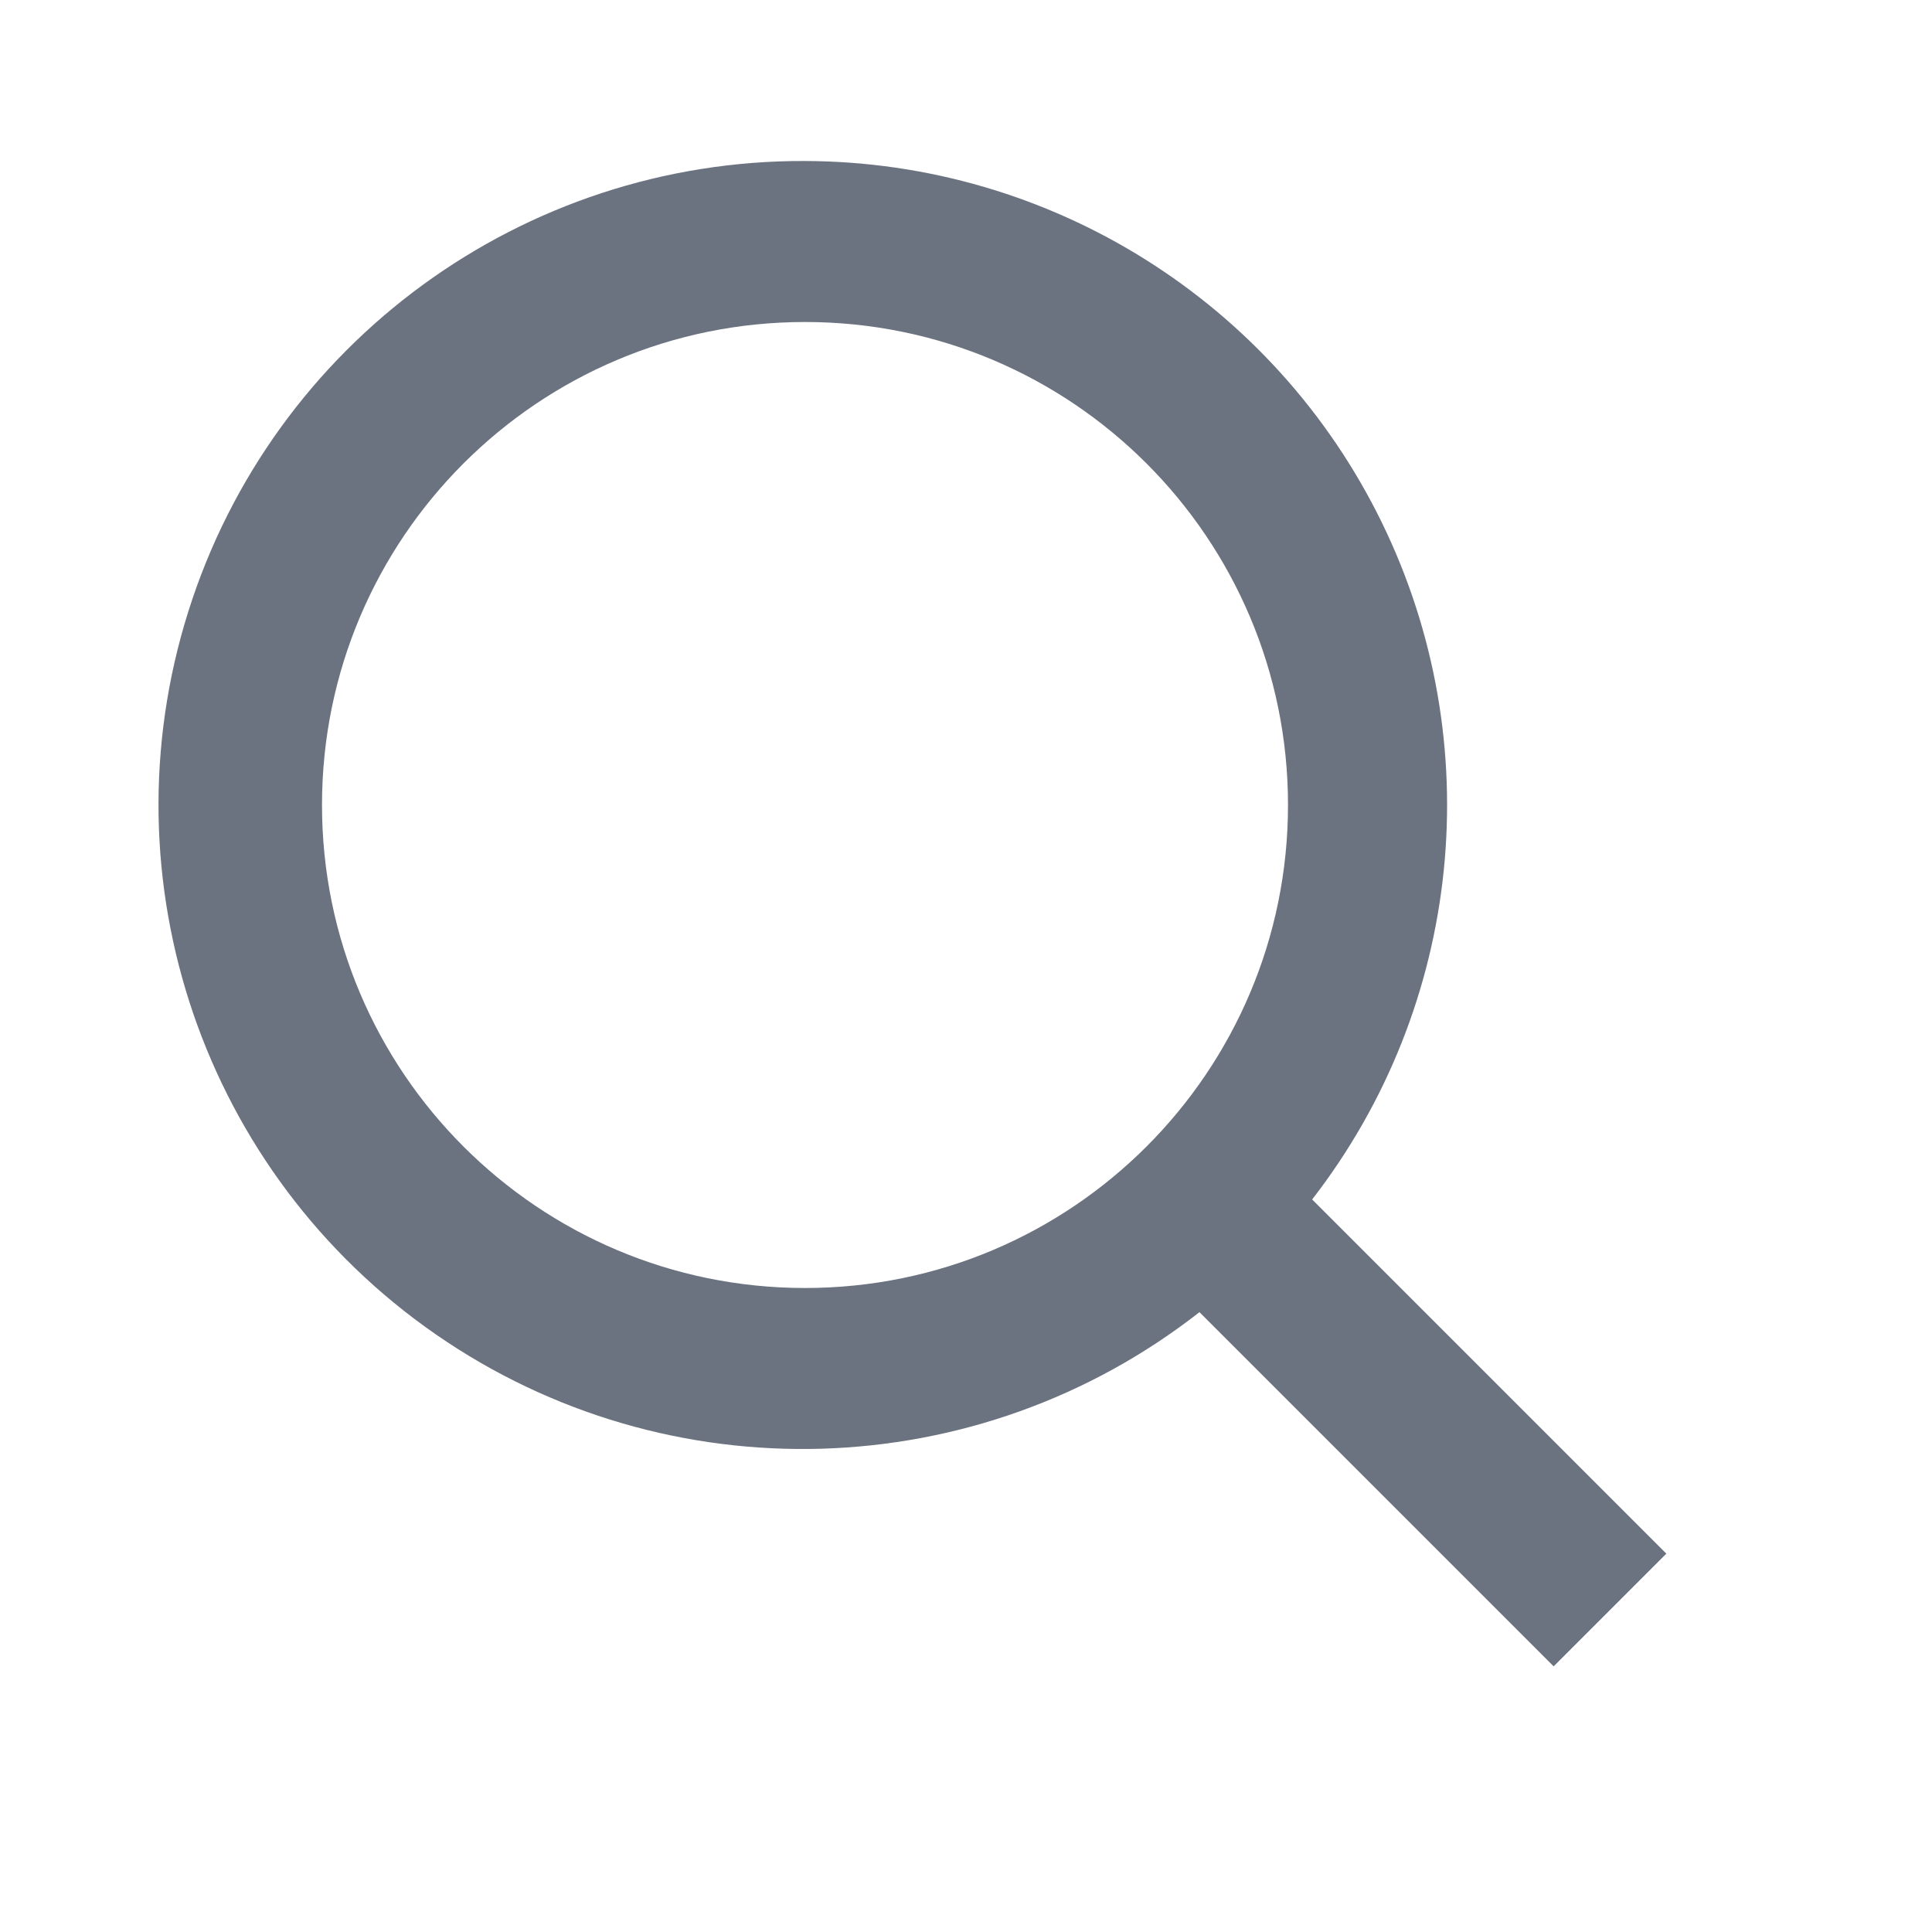
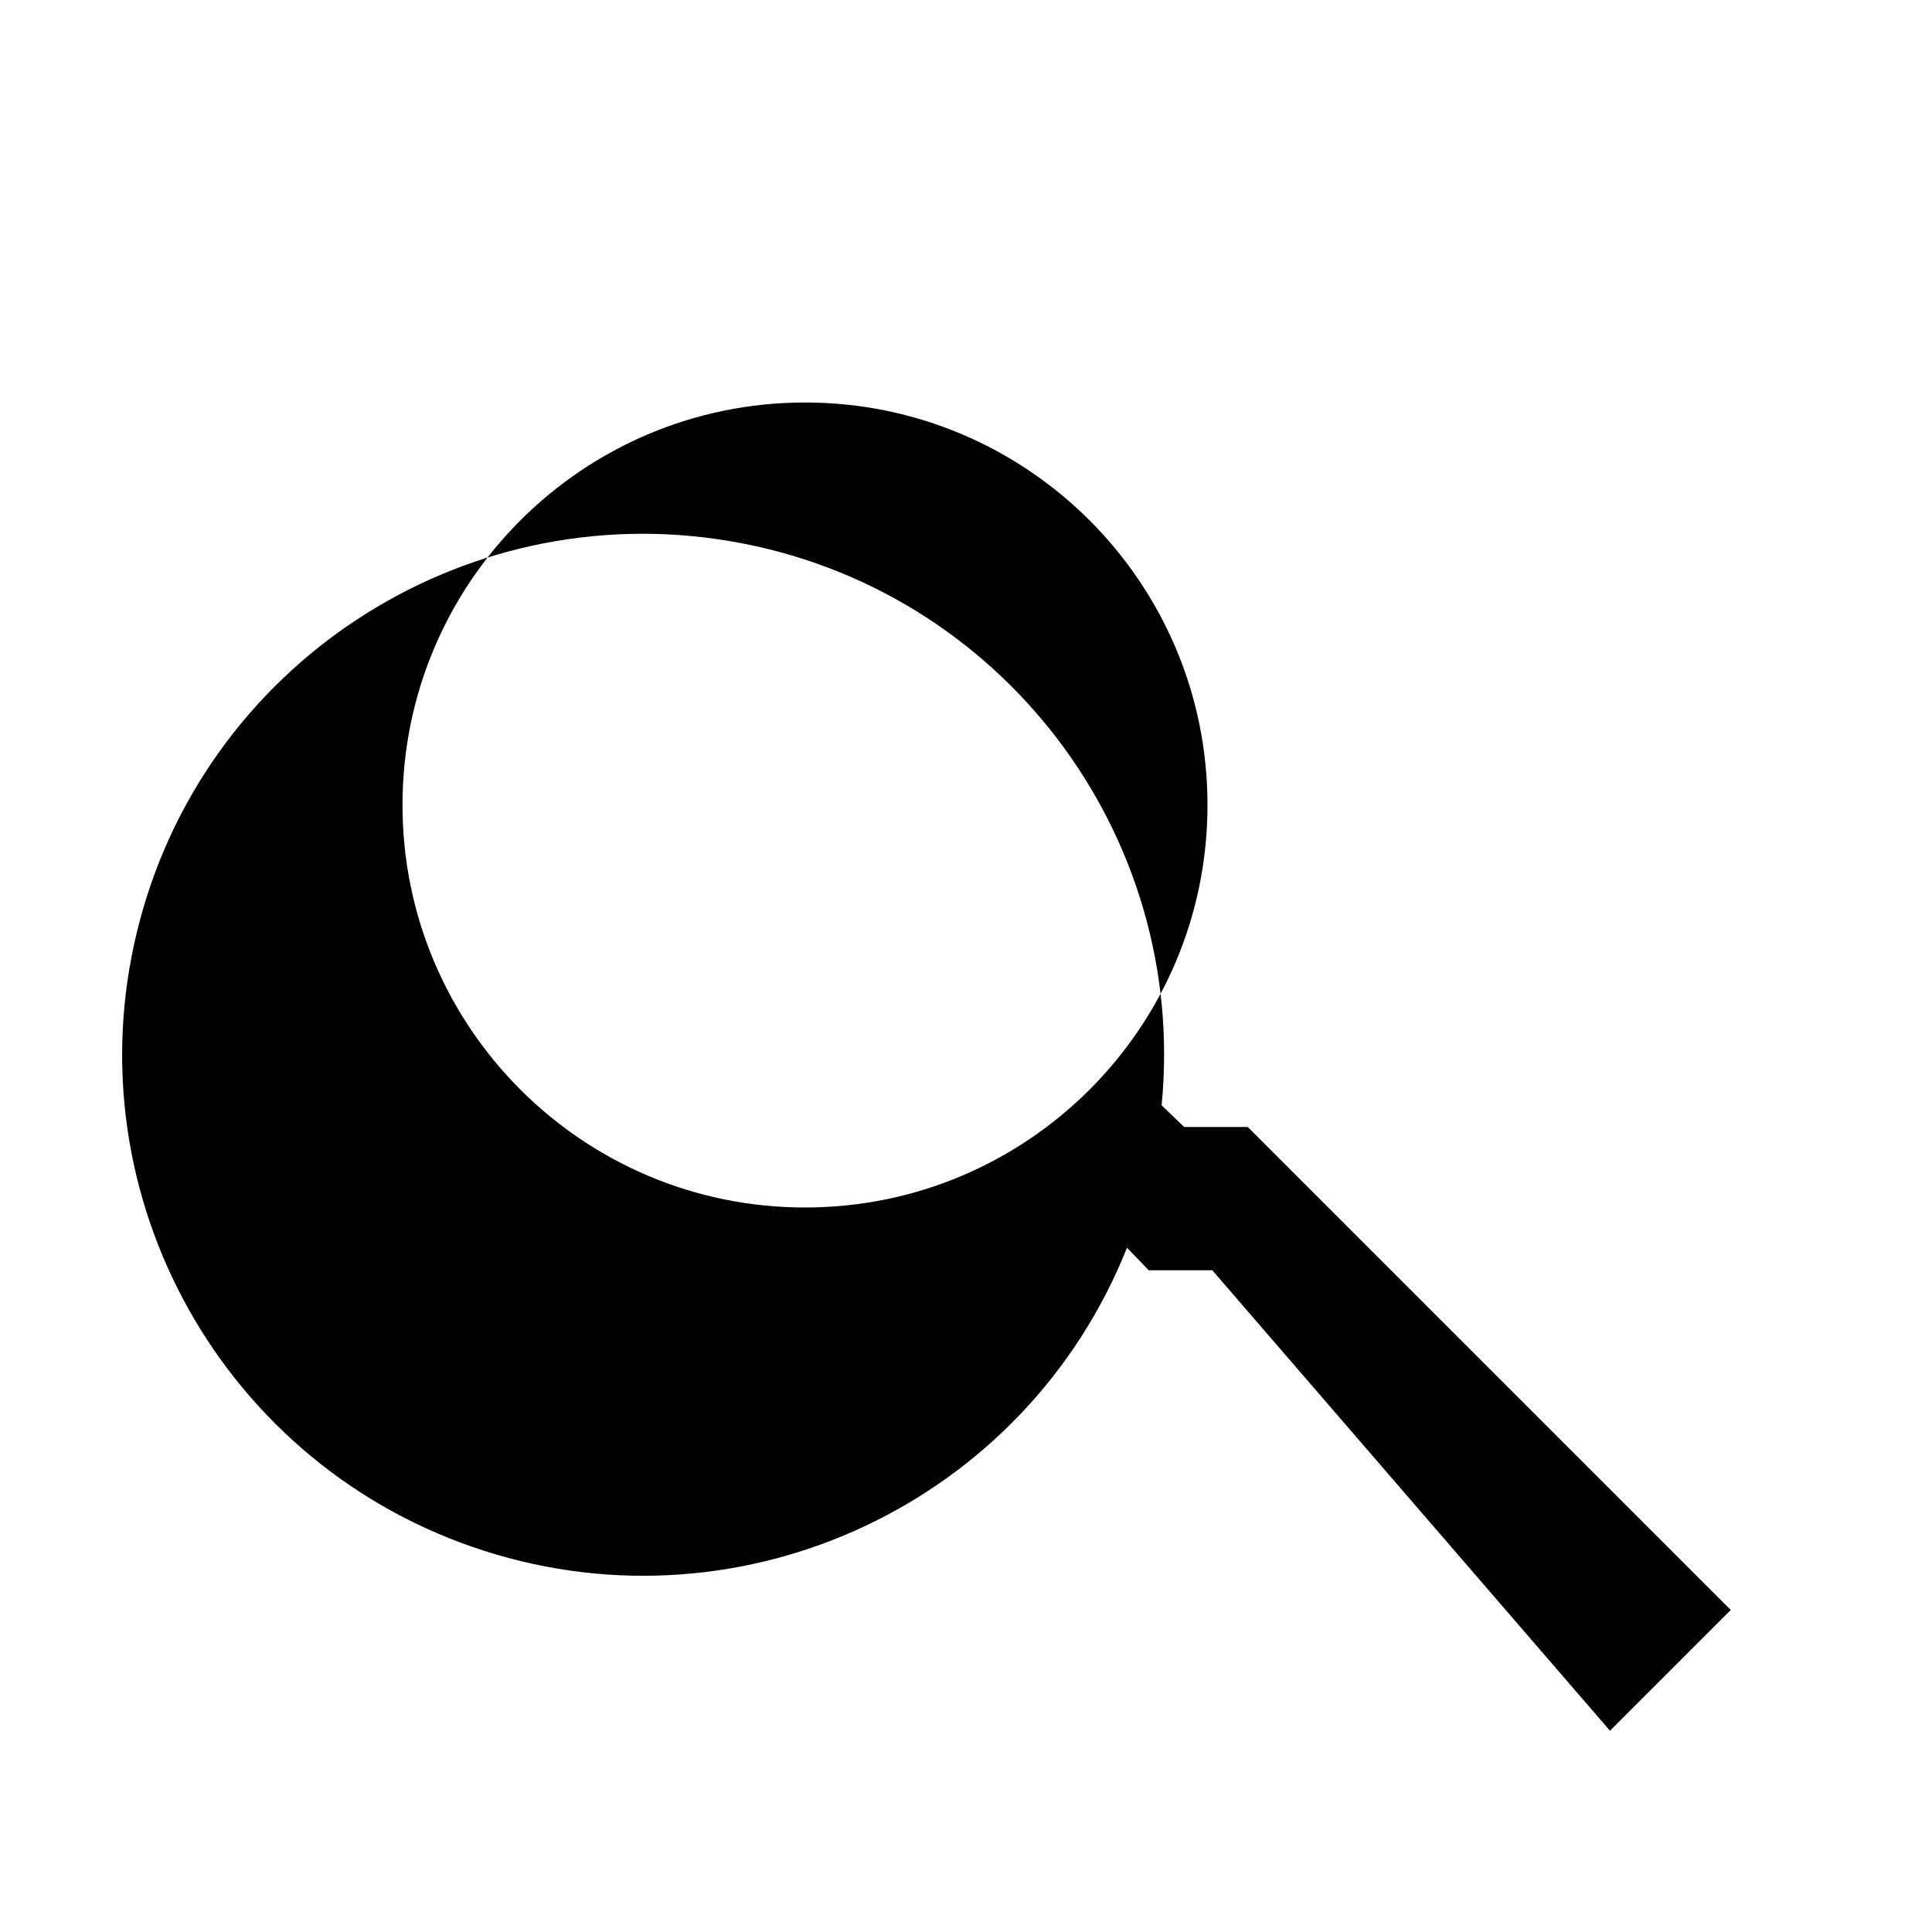
- <svg xmlns="http://www.w3.org/2000/svg" width="24" height="24" viewBox="0 0 24 24">
-   <path fill="#6B7280" d="M10 2a8 8 0 1 0 4.9 14.3l4.4 4.4l1.4-1.4l-4.4-4.4A8 8 0 0 0 10 2Zm0 2a6 6 0 1 1 0 12a6 6 0 0 1 0-12Z" />
+ <svg xmlns="http://www.w3.org/2000/svg" viewBox="0 0 24 24">
+   <path fill="#000000" d="M15.5 14h-.79l-.28-.27A6.471 6.471 0 1 0 14 15.5l.27.28h.79L20 21.5 21.5 20zM10 15a5 5 0 1 1 0-10 5 5 0 0 1 0 10z" />
</svg>
